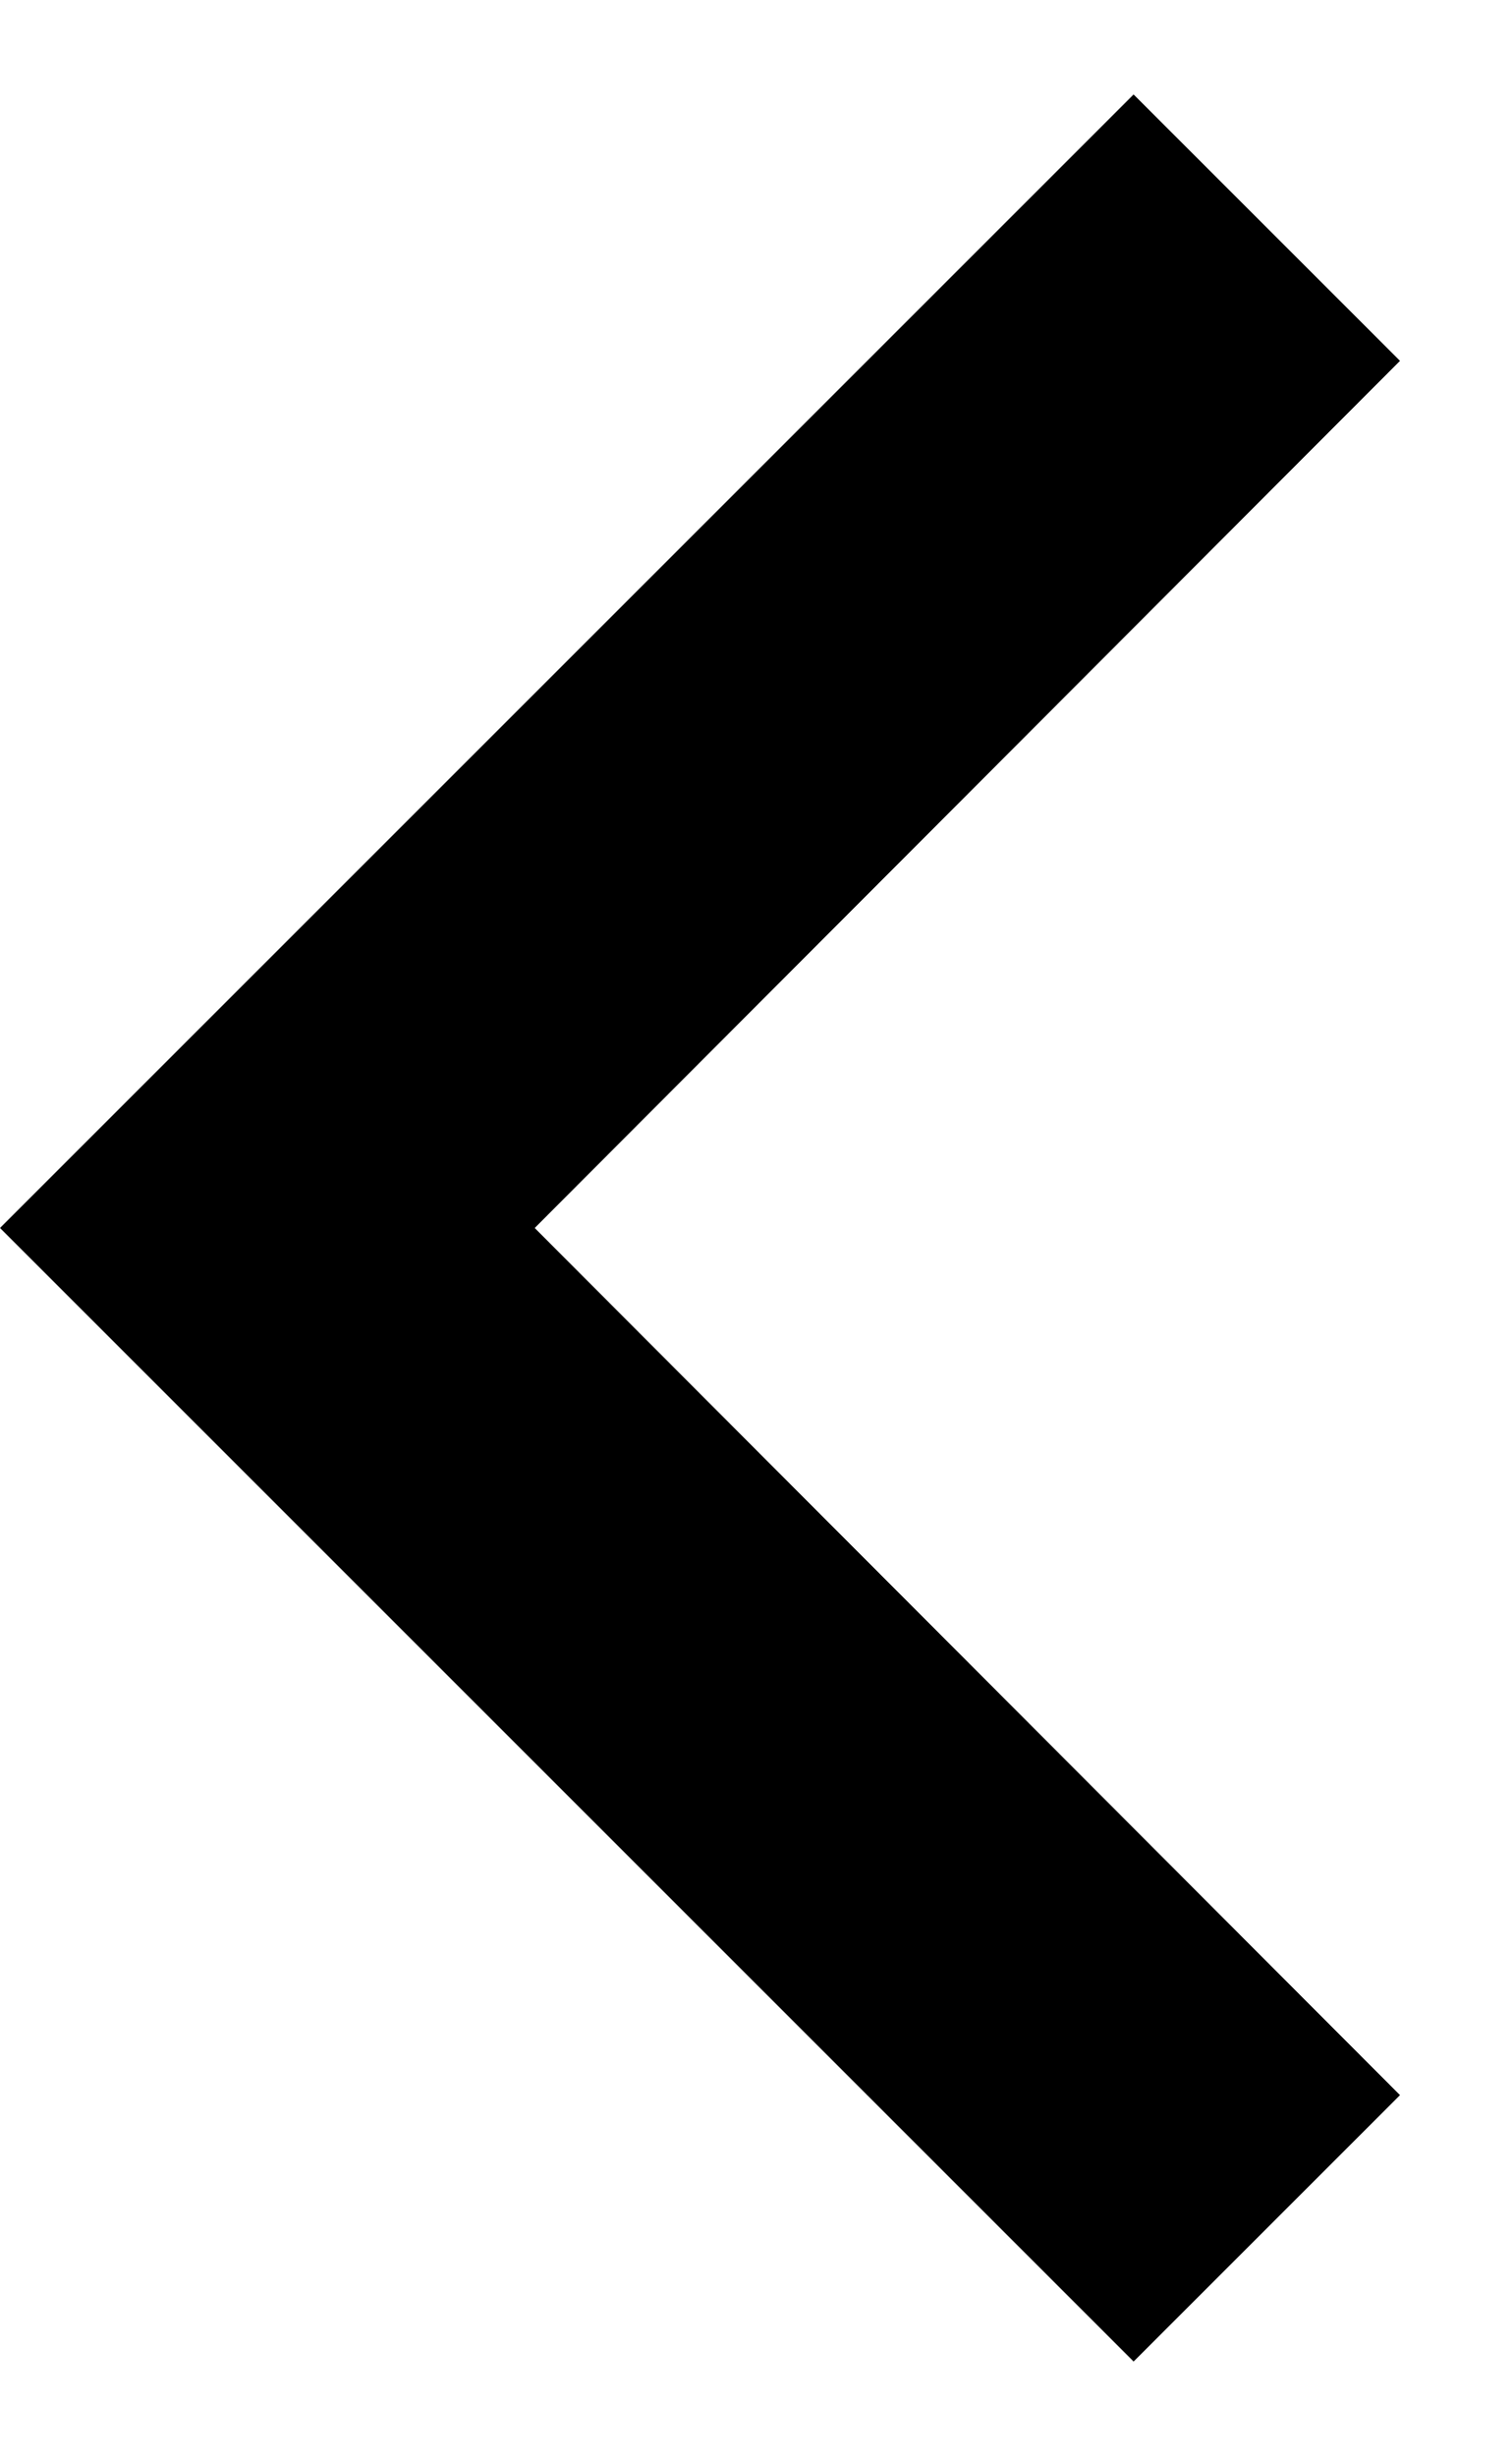
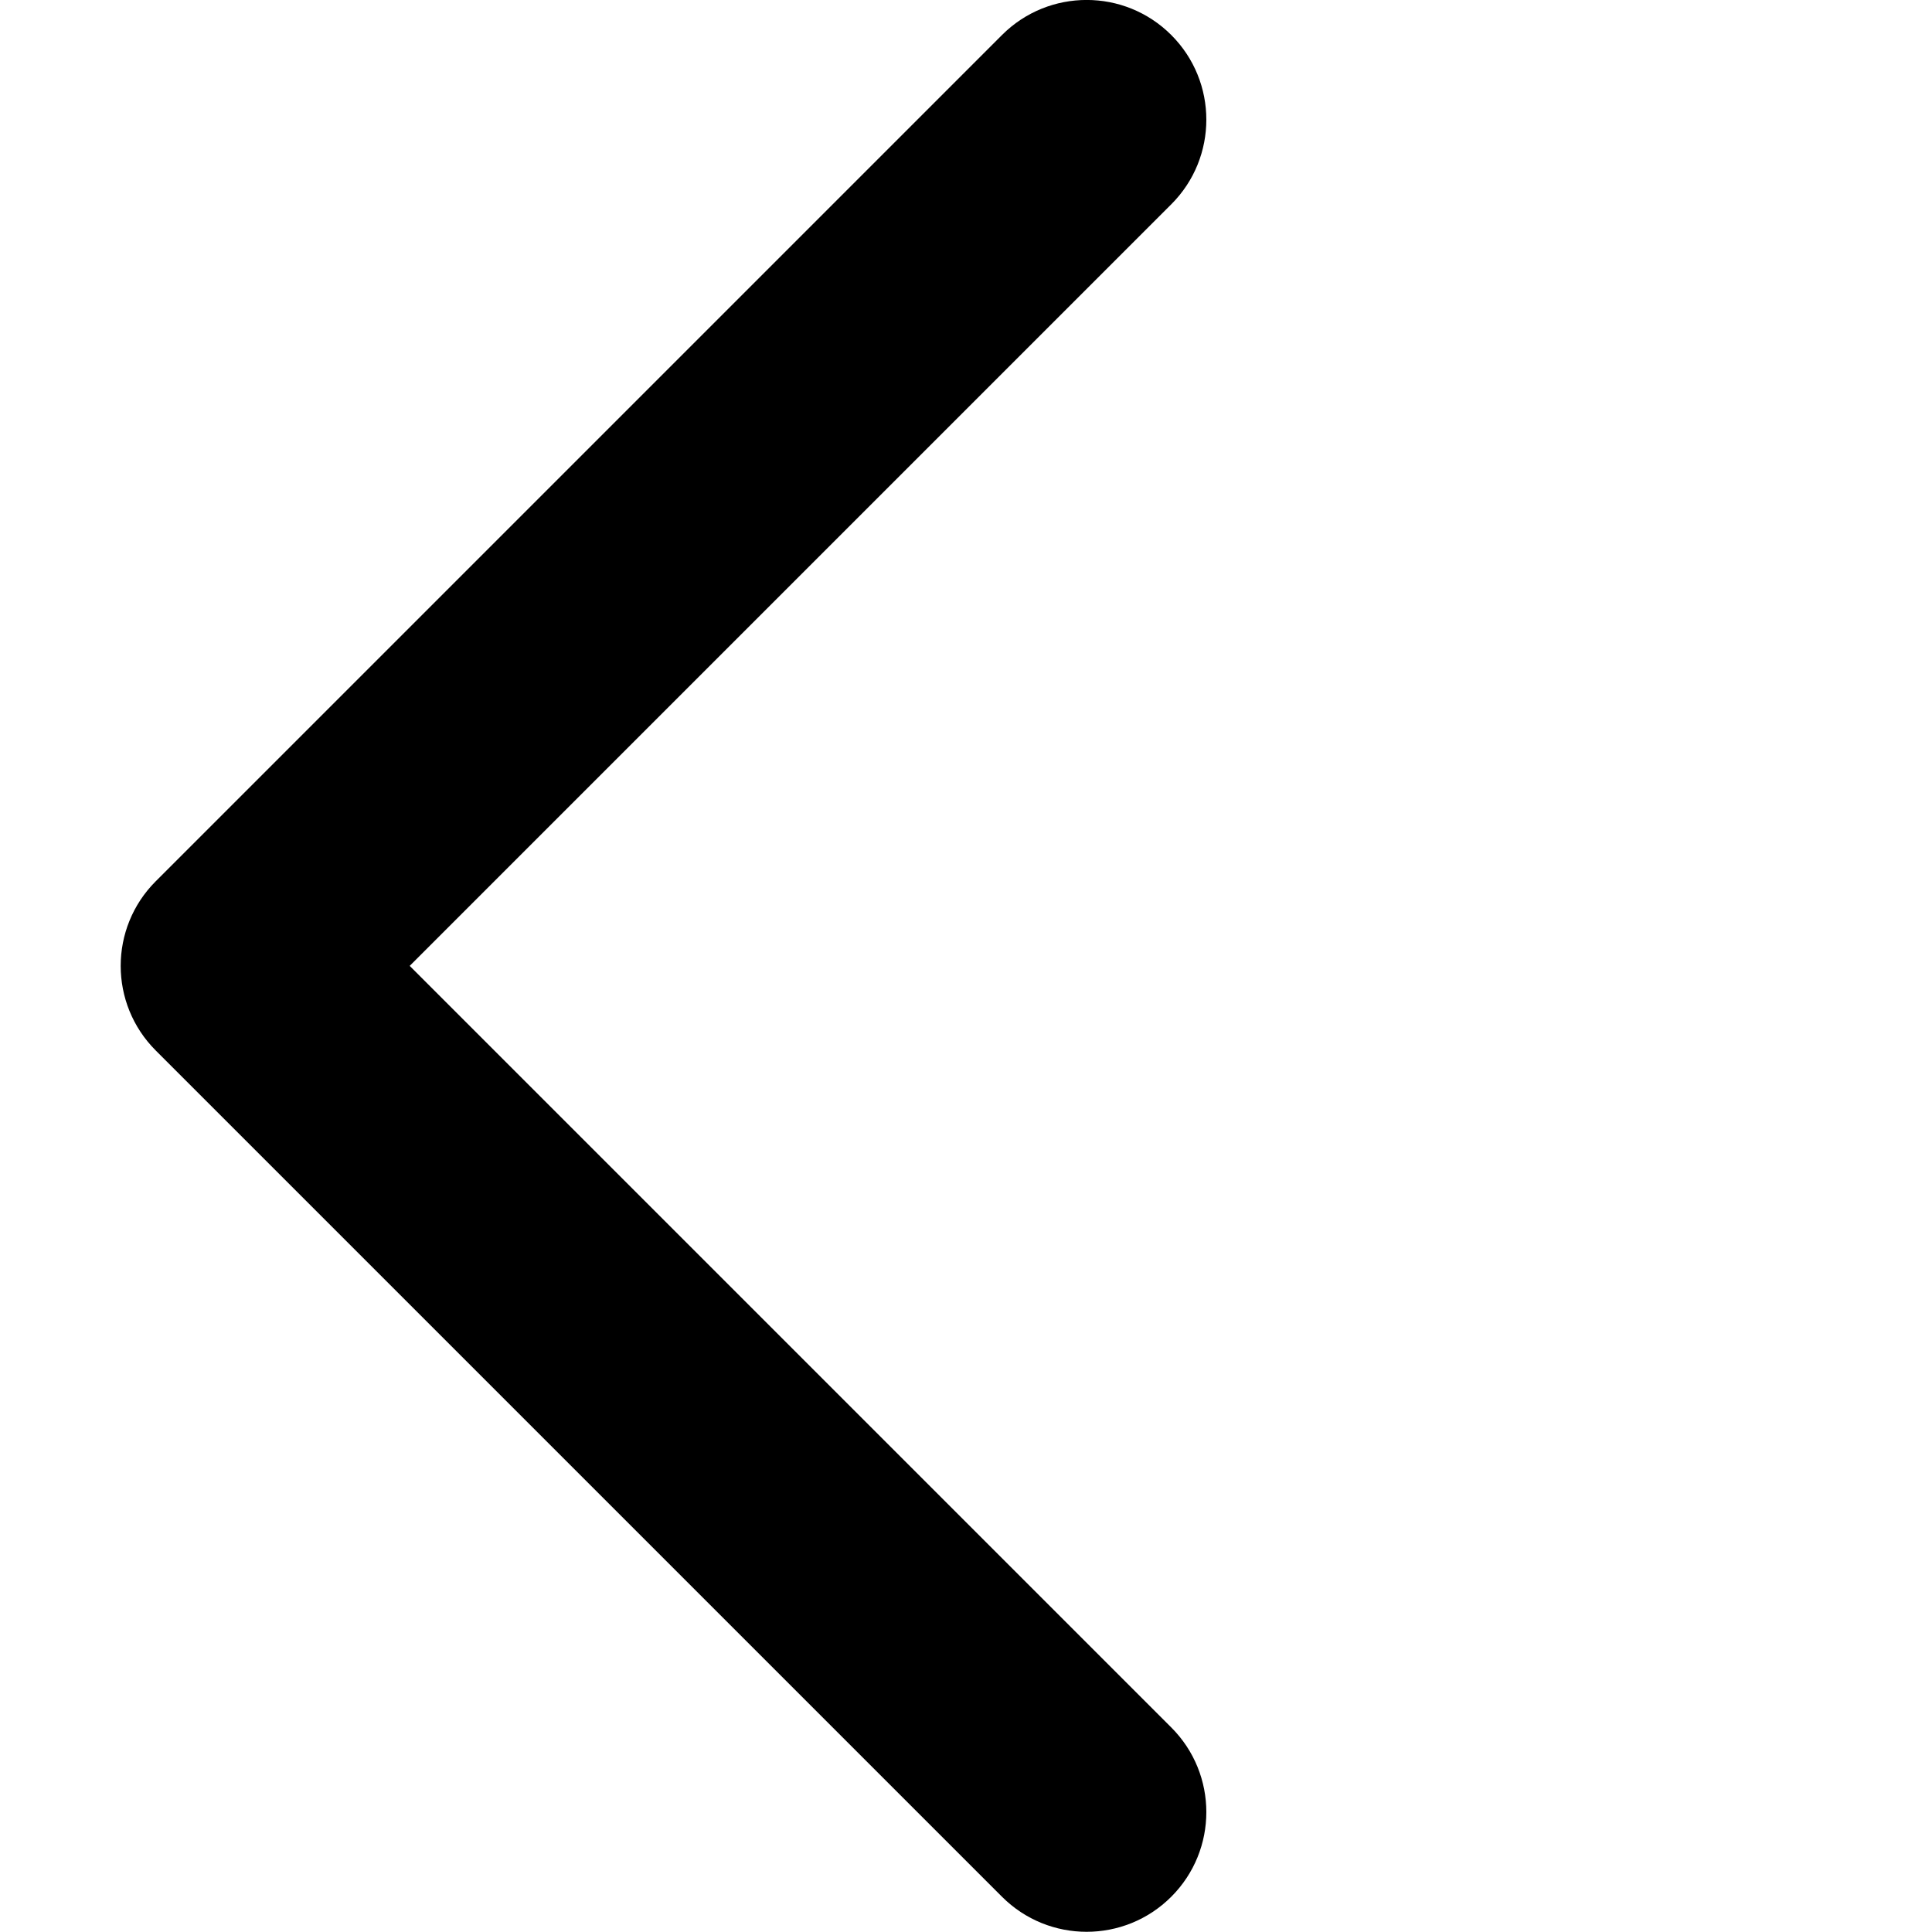
- <svg xmlns="http://www.w3.org/2000/svg" width="8px" height="13px" viewBox="0 0 8 13" version="1.1">
-   <defs />
-   <g id="Artboard-2" stroke="none" stroke-width="1" fill="none" fill-rule="evenodd" transform="translate(-416, -486)">
-     <g id="keyboard-arrow-left" transform="translate(408, 480)">
-       <g id="Icon-24px">
-         <polygon id="Shape" fill="#000000" points="15.41 17.09 10.83 12.5 15.41 7.91 14 6.5 8 12.5 14 18.5" />
-         <polygon id="Shape" points="0 0 24 0 24 24 0 24" />
-       </g>
-     </g>
-   </g>
+ <svg xmlns="http://www.w3.org/2000/svg" width="16" height="16">
+   <path d="M3.393 7.999L9.7 14.306a.991.991 0 0 1-1.402 1.402L1.29 8.7a.991.991 0 0 1 0-1.402L8.298.29A.991.991 0 1 1 9.7 1.692L3.393 7.999z" />
</svg>
